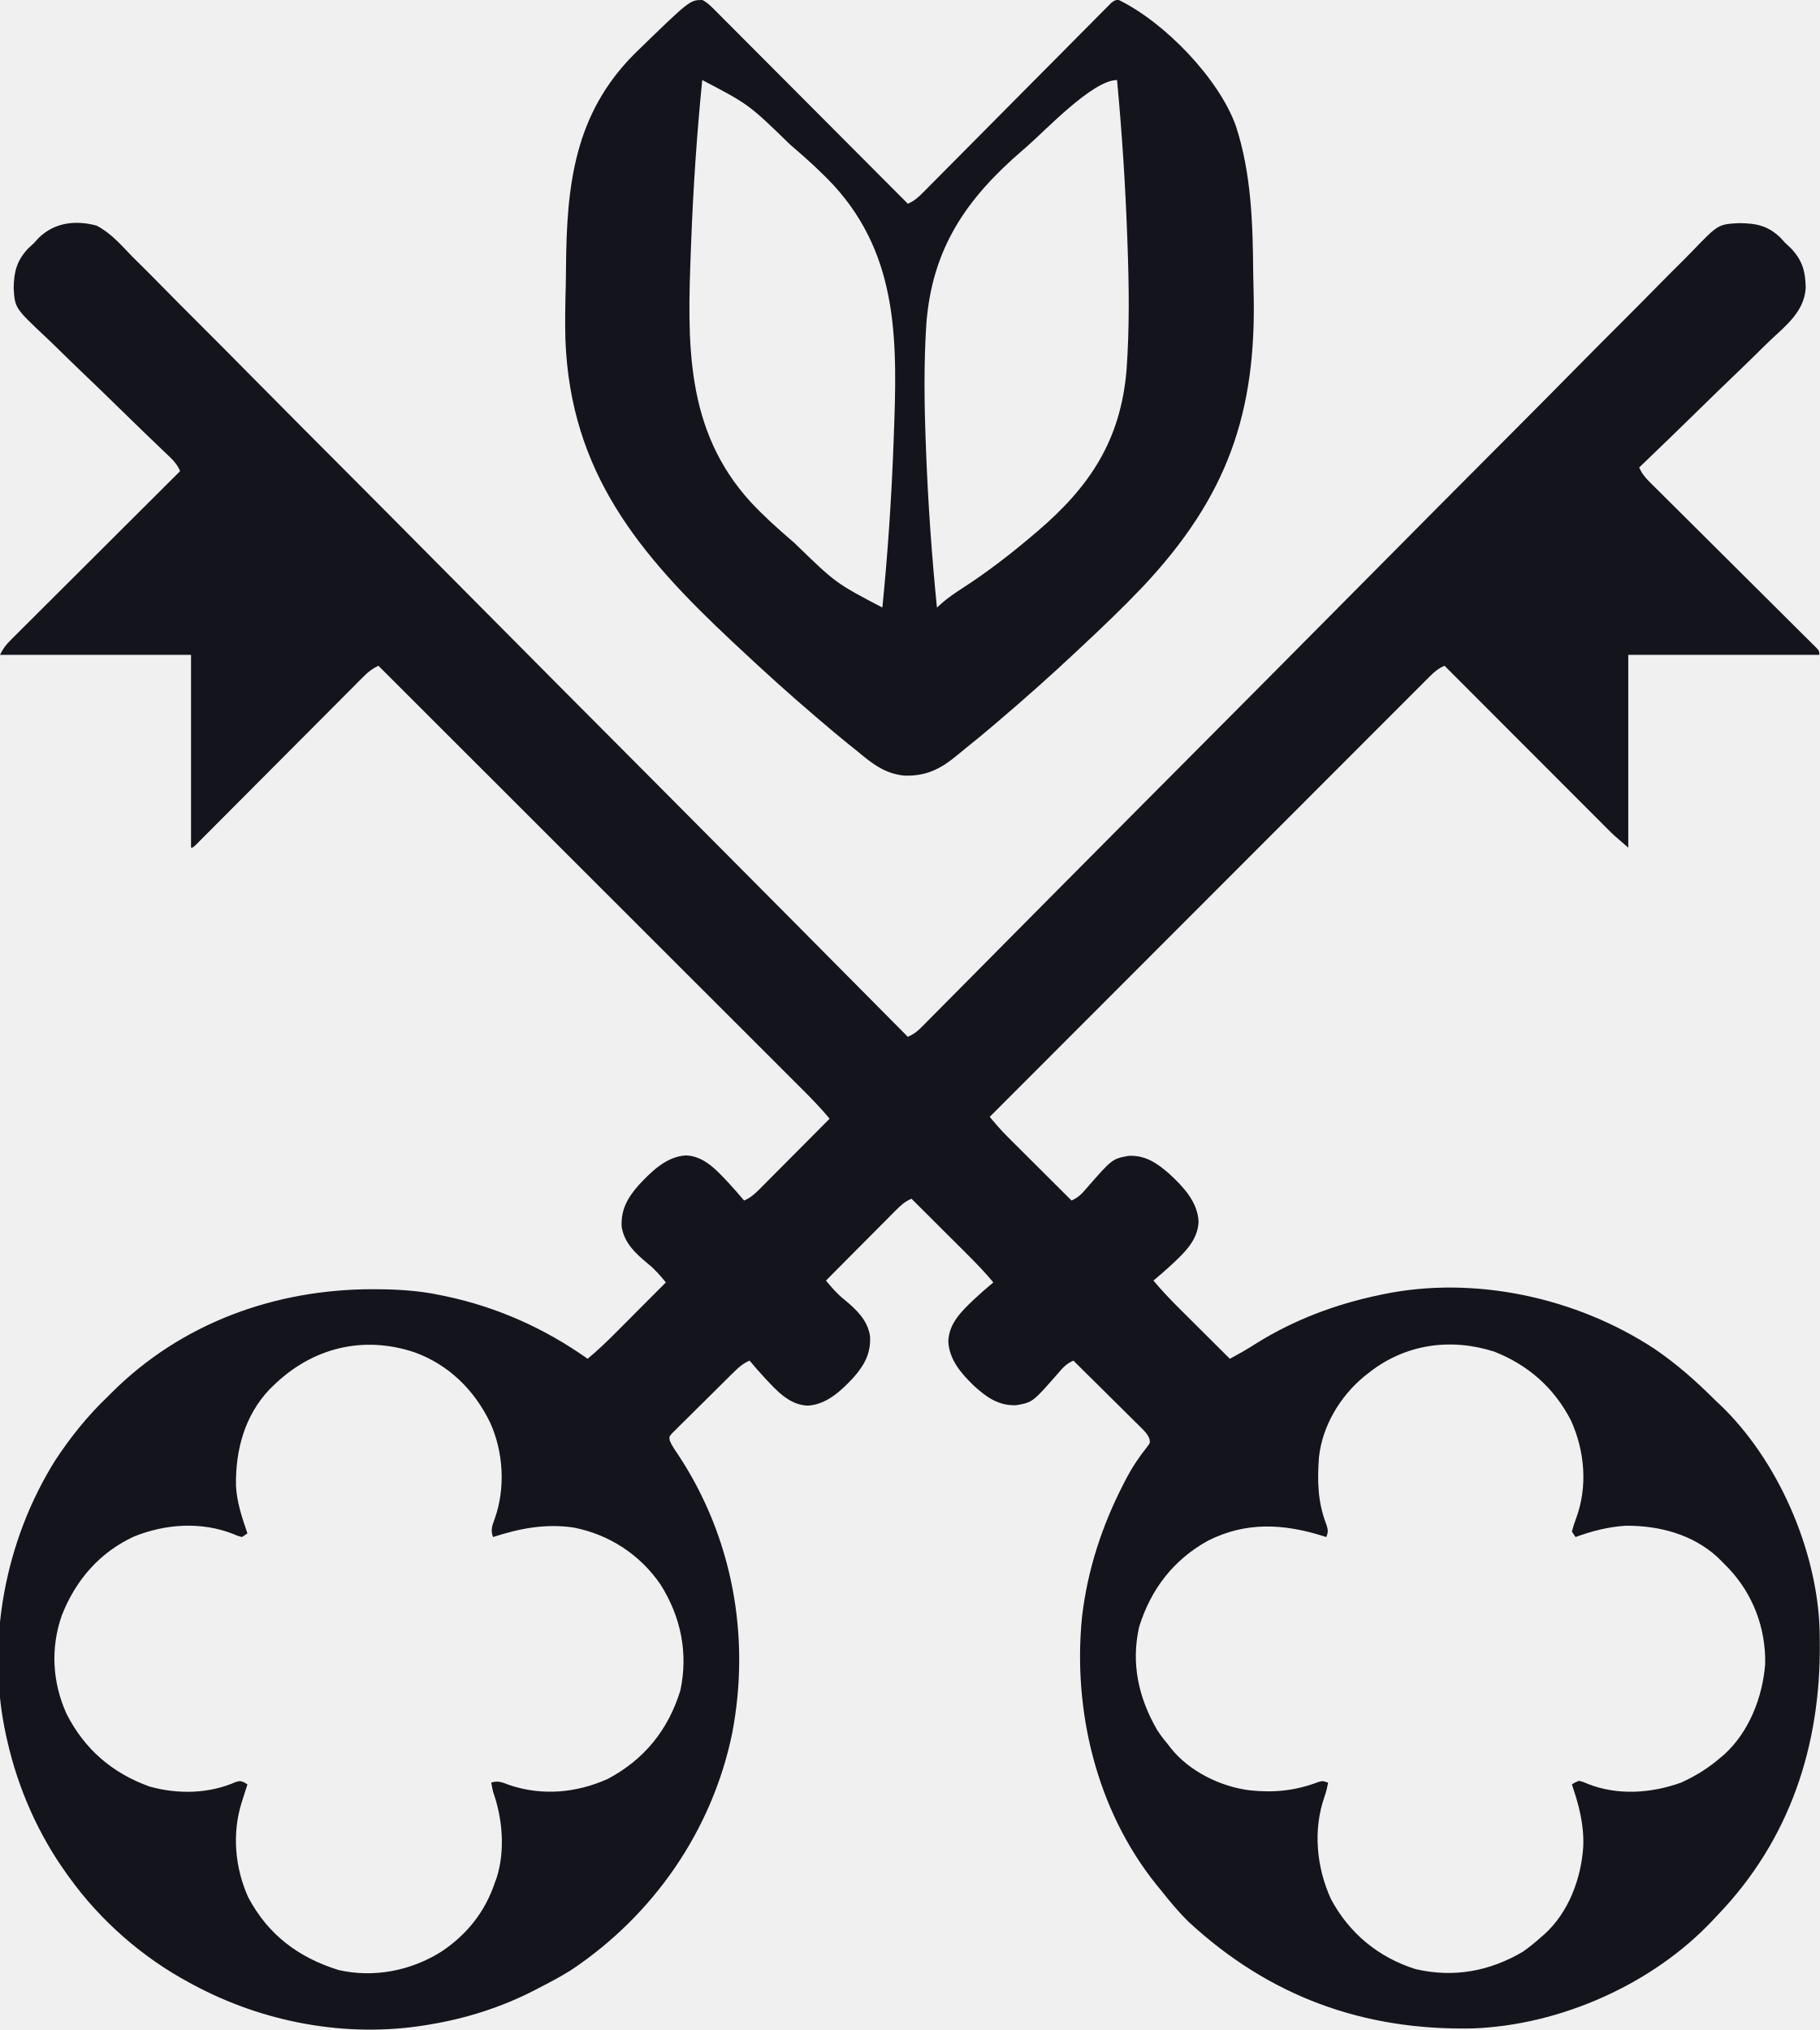
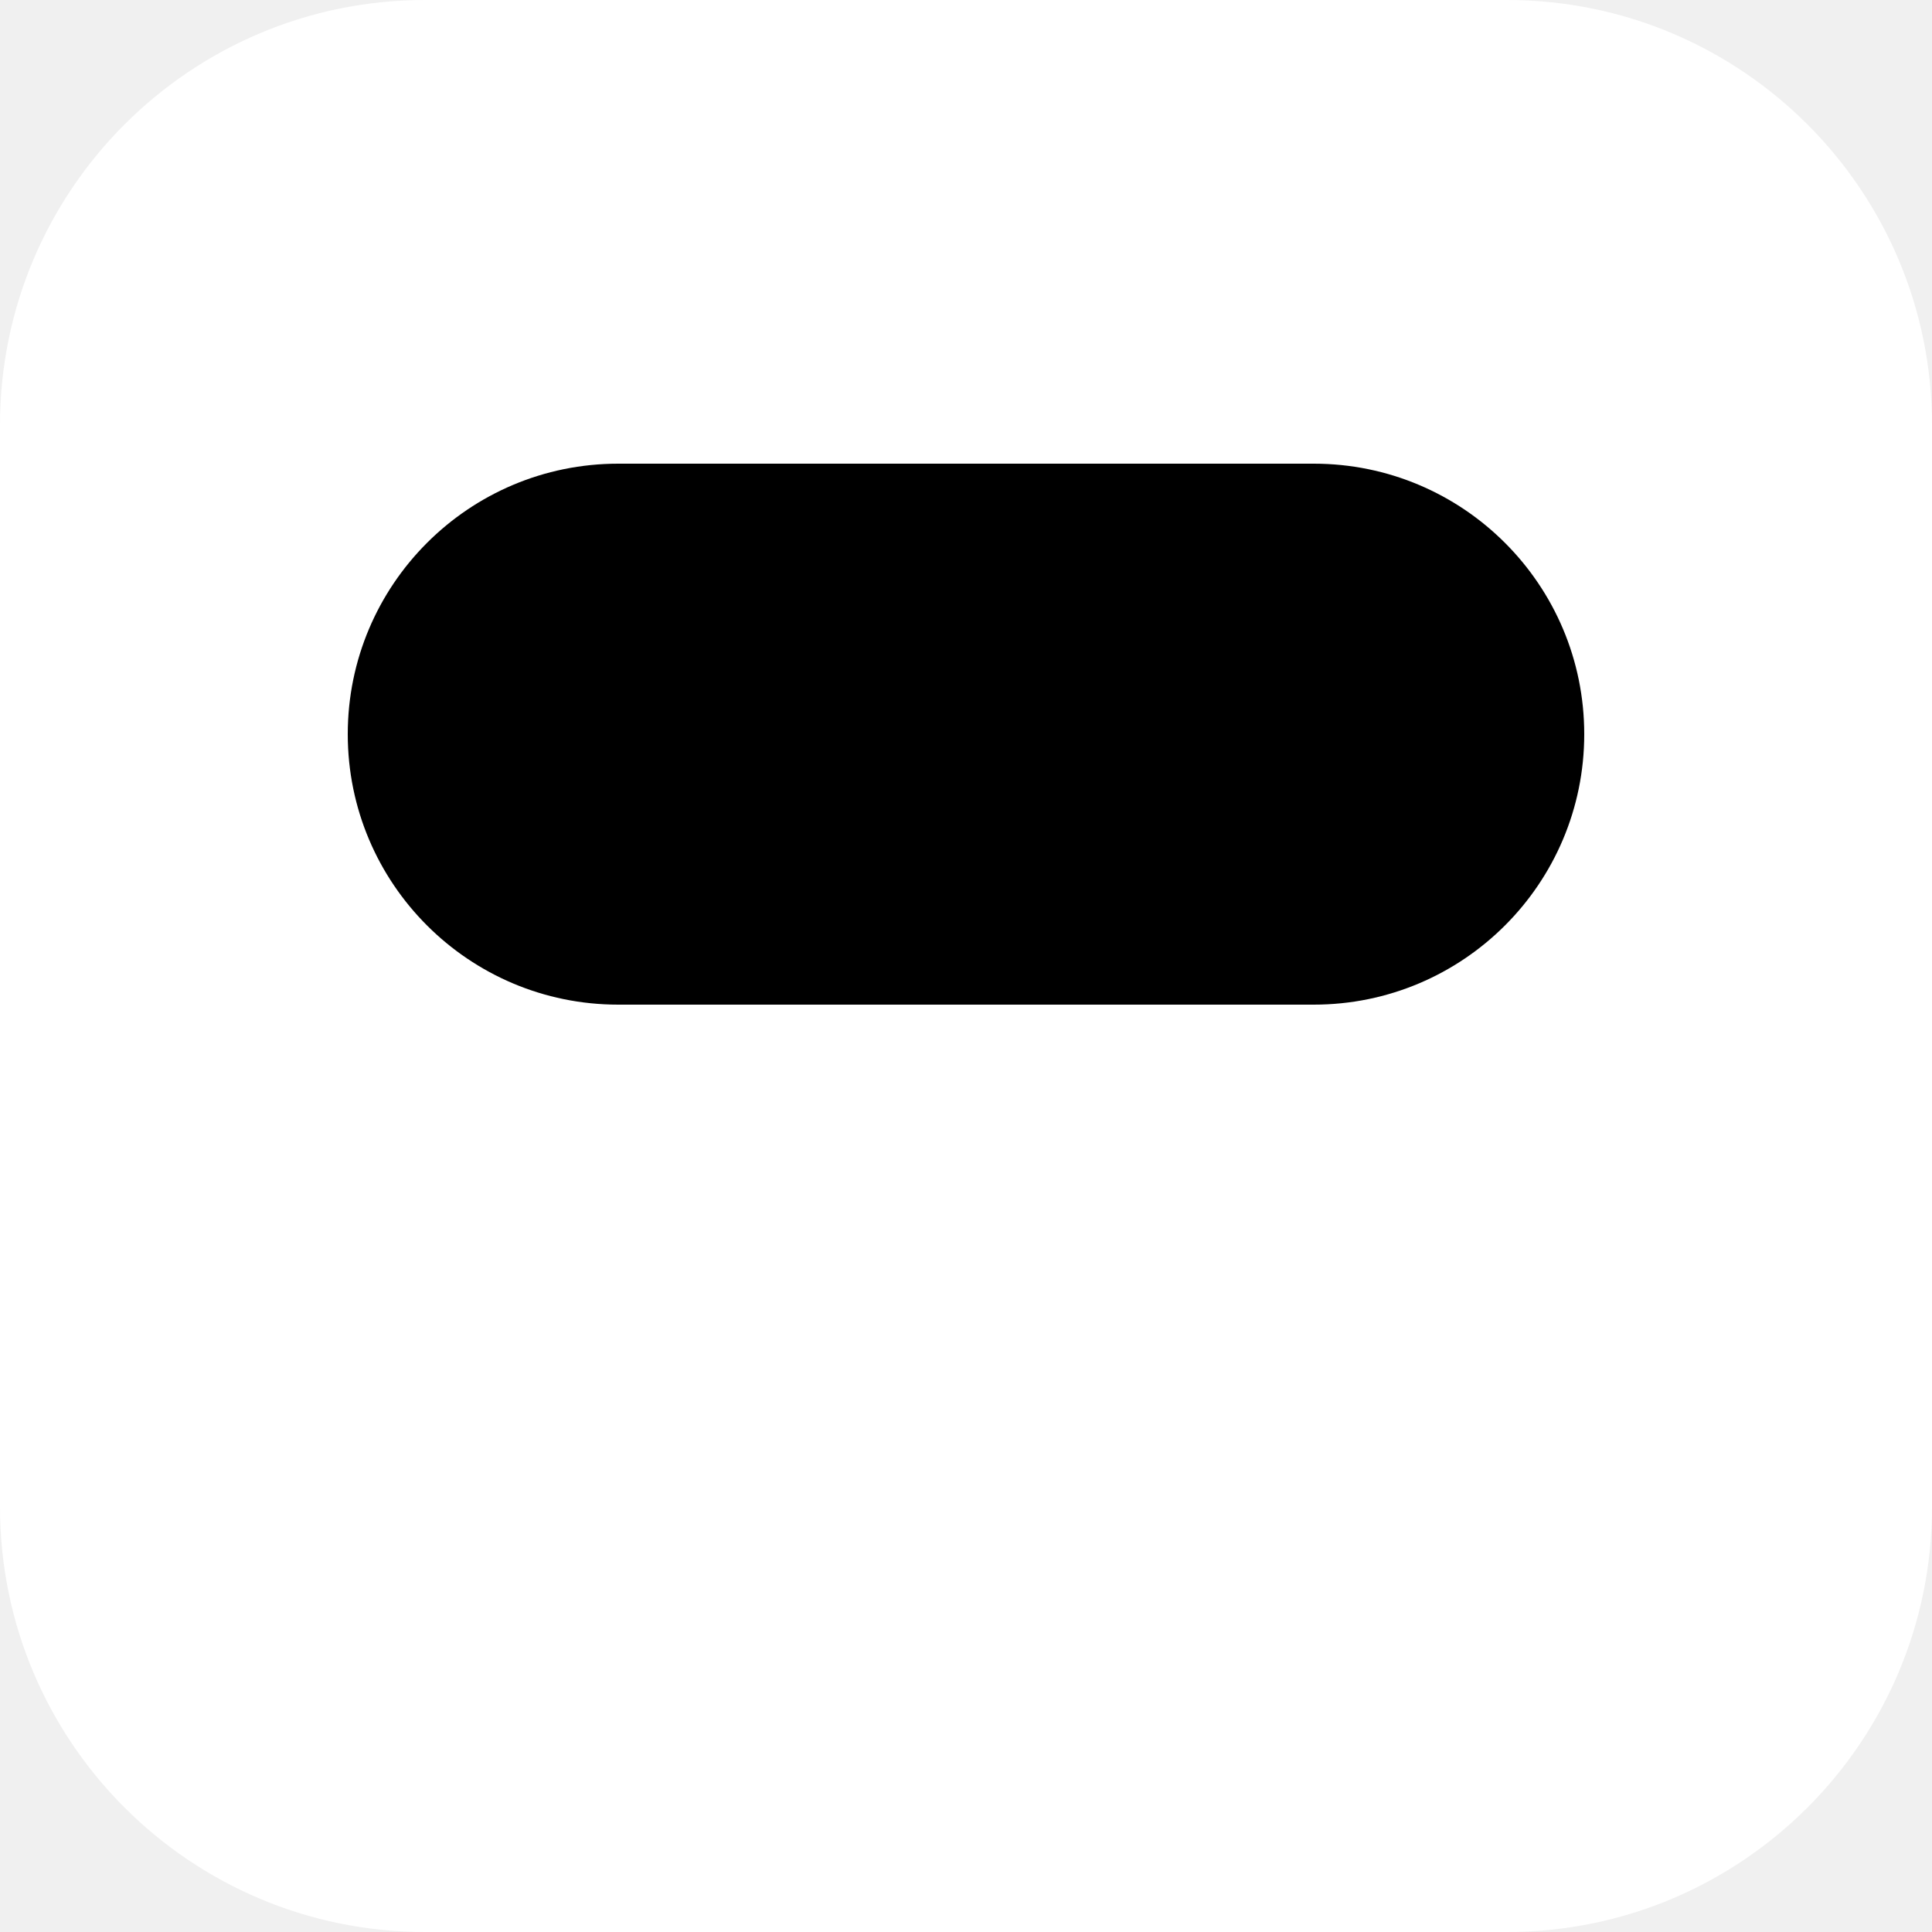
- <svg xmlns="http://www.w3.org/2000/svg" version="1.1" viewBox="0 0 1000 1116" width="1000" height="1116">
-   <path d="M0 0 C7.77 3.94 13.61 10.73 19.58 16.93 C21.43 18.78 23.29 20.62 25.15 22.45 C29.18 26.44 33.17 30.46 37.13 34.51 C43.02 40.53 48.98 46.49 54.94 52.44 C64.98 62.45 74.97 72.51 84.92 82.6 C94.78 92.58 104.65 102.54 114.56 112.47 C115.18 113.09 115.79 113.71 116.43 114.35 C119.56 117.49 122.7 120.63 125.83 123.77 C148 145.98 170.12 168.25 192.21 190.55 C213.67 212.21 235.15 233.84 256.66 255.45 C257.32 256.11 257.98 256.78 258.67 257.47 C265.33 264.16 271.99 270.85 278.66 277.54 C292.23 291.17 305.8 304.8 319.37 318.44 C319.99 319.07 320.62 319.69 321.26 320.34 C362.89 362.17 404.45 404.08 446 446 C448.97 444.67 451.03 443.21 453.32 440.9 C453.96 440.26 454.6 439.62 455.26 438.96 C455.95 438.26 456.65 437.55 457.36 436.82 C458.11 436.07 458.86 435.32 459.63 434.54 C462.15 432 464.67 429.45 467.19 426.9 C469.01 425.07 470.83 423.24 472.65 421.4 C476.61 417.41 480.58 413.41 484.54 409.41 C490.98 402.9 497.43 396.39 503.88 389.89 C506.14 387.62 508.39 385.35 510.65 383.07 C511.21 382.5 511.78 381.93 512.36 381.34 C516.48 377.19 520.6 373.04 524.71 368.89 C541.94 351.52 559.18 334.16 576.43 316.82 C577.69 315.56 578.95 314.29 580.21 313.03 C590.48 302.7 600.75 292.38 611.02 282.06 C620.28 272.76 629.53 263.46 638.79 254.15 C639.45 253.49 640.11 252.83 640.79 252.14 C662.17 230.65 683.52 209.12 704.85 187.58 C726.79 165.43 748.75 143.32 770.77 121.25 C773.88 118.13 776.99 115.01 780.1 111.89 C780.71 111.28 781.32 110.66 781.95 110.03 C791.8 100.16 801.6 90.25 811.39 80.32 C821.23 70.34 831.12 60.4 841.04 50.5 C846.93 44.62 852.79 38.71 858.61 32.76 C862.96 28.31 867.37 23.92 871.81 19.55 C873.59 17.78 875.35 15.99 877.09 14.18 C891.43 -0.71 891.43 -0.71 902.85 -1.33 C912.32 -1.26 918.77 -0.01 925.75 6.79 C927.05 8.23 927.05 8.23 928.38 9.69 C929.33 10.56 930.28 11.43 931.25 12.33 C937.71 19.02 939.39 25.26 939.53 34.35 C938.74 47.19 928.65 55.01 919.83 63.3 C917.27 65.73 914.77 68.22 912.26 70.7 C907.52 75.38 902.73 80 897.92 84.6 C892.43 89.84 887.01 95.15 881.59 100.46 C870.46 111.38 859.26 122.21 848 133 C849.46 136.37 851.32 138.57 853.92 141.15 C854.74 141.97 855.56 142.79 856.4 143.63 C857.75 144.97 857.75 144.97 859.13 146.33 C860.09 147.28 861.04 148.23 862 149.19 C864.06 151.24 866.11 153.28 868.18 155.33 C871.43 158.56 874.68 161.79 877.93 165.03 C884.82 171.9 891.72 178.76 898.62 185.62 C906.08 193.04 913.54 200.45 920.99 207.88 C924.22 211.1 927.45 214.32 930.69 217.53 C932.7 219.53 934.71 221.53 936.72 223.53 C938.1 224.9 939.48 226.27 940.87 227.64 C941.68 228.45 942.49 229.27 943.33 230.1 C944.04 230.81 944.76 231.52 945.49 232.25 C947 234 947 234 947 236 C912.35 236 877.7 236 842 236 C842 270.98 842 305.96 842 342 C834.13 335.25 834.13 335.25 830.59 331.71 C829.79 330.91 828.99 330.11 828.16 329.29 C827.31 328.43 826.46 327.57 825.58 326.69 C824.66 325.77 823.74 324.85 822.8 323.91 C820.3 321.41 817.8 318.91 815.31 316.41 C812.69 313.79 810.08 311.17 807.46 308.55 C802.52 303.61 797.57 298.65 792.63 293.7 C787 288.06 781.37 282.42 775.73 276.78 C764.15 265.19 752.57 253.6 741 242 C737.55 243.49 735.31 245.44 732.67 248.09 C731.8 248.95 730.94 249.81 730.05 250.7 C729.09 251.66 728.13 252.62 727.18 253.58 C726.16 254.6 725.14 255.61 724.13 256.63 C721.33 259.42 718.53 262.23 715.74 265.03 C712.73 268.05 709.71 271.07 706.69 274.08 C701.46 279.31 696.24 284.54 691.02 289.77 C683.47 297.33 675.92 304.89 668.36 312.45 C656.1 324.72 643.85 336.98 631.6 349.25 C619.69 361.17 607.79 373.09 595.88 385.01 C595.15 385.74 594.42 386.48 593.66 387.23 C589.98 390.92 586.3 394.6 582.62 398.28 C552.07 428.85 521.53 459.42 491 490 C491.95 491.12 492.91 492.24 493.86 493.35 C494.39 493.98 494.93 494.6 495.47 495.24 C497.32 497.37 499.26 499.38 501.26 501.37 C502.04 502.16 502.82 502.94 503.63 503.74 C504.86 504.96 504.86 504.96 506.12 506.21 C506.97 507.07 507.83 507.93 508.71 508.81 C511.43 511.52 514.15 514.23 516.88 516.94 C518.73 518.78 520.58 520.63 522.43 522.48 C526.95 526.99 531.47 531.5 536 536 C539.61 534.33 541.5 532.5 544.06 529.43 C558.35 513.08 558.35 513.08 567.39 511.43 C576.52 511 582.96 515.4 589.6 521.2 C597.25 528.26 605.29 536.64 605.81 547.56 C605.43 558.06 597.62 565.05 590.41 571.8 C587.34 574.61 584.2 577.33 581 580 C585.56 585.47 590.41 590.54 595.46 595.56 C596.25 596.35 597.04 597.14 597.86 597.95 C600.36 600.45 602.87 602.94 605.38 605.44 C607.08 607.14 608.79 608.84 610.5 610.54 C614.66 614.7 618.83 618.85 623 623 C624.43 622.21 625.87 621.42 627.3 620.62 C628.1 620.18 628.9 619.74 629.72 619.28 C632.57 617.68 635.31 615.95 638.06 614.19 C658.83 601.38 681.15 593 705 588 C705.83 587.82 706.67 587.64 707.53 587.46 C757.86 577.13 813.73 589.45 856.36 617.5 C868.65 625.83 879.52 635.5 890 646 C890.66 646.61 891.32 647.23 892 647.86 C924.15 678.25 945.85 728.14 947.18 772.18 C947.2 773.67 947.22 775.16 947.24 776.65 C947.25 777.46 947.26 778.27 947.27 779.1 C947.81 835.54 930.91 887.2 891.41 928.52 C890.48 929.5 889.54 930.49 888.62 931.48 C855.66 966.74 804.83 989.32 756.68 991.12 C696.55 992.43 644.72 973.61 600.43 932.62 C594.8 927.14 589.87 921.16 585 915 C584.21 914.04 583.41 913.07 582.6 912.08 C549.71 871.14 536.55 816.31 541.77 764.65 C544.83 738.88 552.68 714.9 564.5 691.88 C565.02 690.86 565.54 689.84 566.08 688.79 C569.4 682.5 573.13 676.93 577.58 671.38 C579.2 669.19 579.2 669.19 578.83 667.11 C577.75 664.36 576.23 662.87 574.12 660.78 C573.3 659.96 572.48 659.14 571.64 658.3 C570.74 657.42 569.85 656.54 568.93 655.64 C568.02 654.74 567.12 653.83 566.18 652.9 C563.77 650.5 561.35 648.11 558.93 645.72 C556.45 643.28 553.99 640.83 551.53 638.38 C546.69 633.58 541.85 628.79 537 624 C533.39 625.67 531.5 627.5 528.94 630.57 C514.64 646.93 514.64 646.93 505.56 648.52 C495.93 648.92 489.11 644.07 482.24 637.76 C475.33 631.05 468.76 623.52 468.25 613.5 C468.56 603.61 475.27 597.17 482 590.69 C485.57 587.34 489.24 584.14 493 581 C488.25 575.28 483.15 570.02 477.88 564.79 C476.6 563.5 476.6 563.5 475.29 562.19 C472.57 559.48 469.85 556.77 467.12 554.06 C465.27 552.22 463.42 550.37 461.57 548.52 C457.05 544.01 452.53 539.5 448 535 C444.51 536.5 442.27 538.49 439.6 541.17 C438.31 542.47 438.31 542.47 436.99 543.78 C436.07 544.71 435.15 545.64 434.2 546.6 C433.25 547.56 432.29 548.52 431.33 549.49 C428.81 552.01 426.3 554.54 423.79 557.07 C421.23 559.65 418.66 562.23 416.09 564.81 C411.05 569.87 406.03 574.93 401 580 C404.15 583.8 407.19 587.39 411.09 590.45 C417.8 596.06 423.77 601.55 425.23 610.51 C425.74 619.92 422.24 626.34 416.11 633.32 C409.37 640.56 401.34 648.18 391 648.75 C380.77 648.41 373.83 640.41 367.26 633.41 C364.43 630.34 361.69 627.19 359 624 C355.67 625.46 353.44 627.29 350.86 629.84 C350.05 630.62 349.25 631.41 348.42 632.22 C347.57 633.07 346.71 633.93 345.82 634.8 C344.94 635.68 344.06 636.56 343.14 637.46 C341.28 639.31 339.41 641.16 337.55 643.02 C335.17 645.4 332.76 647.77 330.36 650.13 C328.06 652.38 325.79 654.66 323.51 656.93 C322.64 657.78 321.78 658.63 320.88 659.5 C320.09 660.29 319.31 661.09 318.49 661.91 C317.79 662.6 317.09 663.3 316.37 664.01 C314.77 665.89 314.77 665.89 315.18 668.09 C316.39 670.91 318.08 673.28 319.81 675.81 C349.69 721.12 359.65 775.76 349.43 828.97 C338.46 882.3 306.13 928.87 261 959 C255.17 962.66 249.13 965.88 243 969 C242.32 969.35 241.65 969.71 240.95 970.07 C222.84 979.44 203.11 985.72 183 989 C181.98 989.17 181.98 989.17 180.94 989.35 C137.36 996.43 91.66 987.87 53 967 C52.1 966.52 52.1 966.52 51.18 966.03 C25.27 952.12 2.16 931.87 -15 908 C-15.41 907.43 -15.83 906.86 -16.25 906.27 C-31.96 884.43 -43.07 859.22 -49 833 C-49.29 831.73 -49.29 831.73 -49.59 830.43 C-60.92 779.12 -50.37 722.98 -22.51 678.63 C-14.28 666.11 -4.83 654.36 6 644 C7.17 642.83 7.17 642.83 8.37 641.63 C46.68 603.38 98.12 584.77 151.74 584.75 C164.39 584.77 176.59 585.35 189 588 C189.92 588.19 190.84 588.38 191.79 588.57 C220.11 594.5 246.42 606.27 270 623 C275.47 618.44 280.54 613.59 285.56 608.54 C286.35 607.75 287.14 606.96 287.95 606.14 C290.45 603.64 292.94 601.13 295.44 598.62 C297.14 596.92 298.84 595.21 300.54 593.5 C304.7 589.34 308.85 585.17 313 581 C309.85 577.2 306.81 573.61 302.91 570.55 C296.24 564.97 290.24 559.45 288.72 550.54 C288.15 540.93 292.06 534.33 298.25 527.32 C305.13 519.95 313.48 511.73 324.06 511.19 C334.23 511.58 341.2 519.63 347.74 526.59 C350.57 529.66 353.31 532.81 356 536 C359.49 534.5 361.73 532.51 364.4 529.83 C365.69 528.53 365.69 528.53 367.01 527.22 C367.93 526.29 368.85 525.36 369.8 524.4 C370.75 523.44 371.71 522.48 372.67 521.51 C375.19 518.99 377.7 516.46 380.21 513.93 C382.77 511.35 385.34 508.77 387.91 506.19 C392.95 501.13 397.97 496.07 403 491 C398.02 484.99 392.62 479.48 387.09 473.97 C386.09 472.97 385.08 471.96 384.08 470.96 C381.34 468.21 378.59 465.47 375.84 462.73 C372.88 459.77 369.91 456.8 366.95 453.83 C361.82 448.7 356.68 443.57 351.55 438.44 C344.12 431.03 336.7 423.61 329.28 416.19 C317.24 404.15 305.2 392.11 293.15 380.08 C281.46 368.39 269.76 356.7 258.06 345.01 C257.34 344.29 256.62 343.57 255.88 342.82 C252.26 339.21 248.64 335.59 245.02 331.97 C215.02 301.98 185.01 271.99 155 242 C151.65 243.59 149.43 245.32 146.81 247.96 C145.98 248.79 145.15 249.62 144.29 250.47 C143.39 251.38 142.49 252.29 141.57 253.22 C140.6 254.19 139.64 255.16 138.67 256.12 C136.6 258.2 134.53 260.28 132.46 262.36 C129.19 265.65 125.92 268.93 122.64 272.22 C117.46 277.4 112.29 282.6 107.12 287.79 C97.85 297.11 88.58 306.41 79.3 315.72 C76.04 318.98 72.78 322.25 69.53 325.53 C67.51 327.56 65.49 329.58 63.47 331.61 C62.08 333.01 60.69 334.4 59.3 335.8 C58.48 336.62 57.66 337.45 56.81 338.29 C56.1 339.01 55.38 339.73 54.64 340.48 C53 342 53 342 52 342 C52 307.02 52 272.04 52 236 C17.35 236 -17.3 236 -53 236 C-51.19 232.38 -49.86 230.62 -47.08 227.84 C-46.26 227.01 -45.44 226.19 -44.6 225.35 C-43.25 224.01 -43.25 224.01 -41.87 222.64 C-40.91 221.69 -39.96 220.73 -39 219.77 C-36.41 217.18 -33.81 214.59 -31.21 212.01 C-28.49 209.3 -25.78 206.59 -23.07 203.88 C-17.94 198.75 -12.8 193.63 -7.65 188.51 C-1.8 182.68 4.05 176.84 9.9 171 C21.92 159 33.96 147 46 135 C44.59 131.8 42.94 129.73 40.42 127.32 C39.68 126.6 38.93 125.89 38.17 125.15 C37.35 124.38 36.54 123.6 35.69 122.8 C33.92 121.09 32.14 119.38 30.36 117.67 C28.94 116.31 28.94 116.31 27.49 114.92 C24.53 112.08 21.58 109.21 18.64 106.35 C18.15 105.86 17.65 105.38 17.14 104.88 C15.09 102.88 13.03 100.87 10.98 98.87 C5.18 93.2 -0.64 87.56 -6.51 81.96 C-11.18 77.51 -15.82 73.02 -20.41 68.49 C-22.83 66.09 -25.27 63.72 -27.76 61.4 C-44.83 45.33 -44.83 45.33 -45.49 34.39 C-45.36 25.27 -43.73 19.04 -37.25 12.33 C-36.3 11.46 -35.35 10.59 -34.38 9.69 C-33.51 8.73 -32.65 7.78 -31.75 6.79 C-23.04 -1.69 -11.59 -3.08 0 0 Z M97 638 C96.37 638.61 95.74 639.23 95.1 639.86 C81.47 654.29 76.41 673.14 76.71 692.64 C77.11 701.71 80.09 710.47 83 719 C82.01 719.66 81.02 720.32 80 721 C77.72 720.39 77.72 720.39 75.06 719.25 C57.51 712.42 38 713.74 20.69 720.69 C1.69 729.47 -11.41 744.71 -19 764 C-25.31 781.94 -24.26 800.79 -16.44 818.16 C-6.53 837.7 8.69 850.73 29.14 858.14 C44.75 862.5 61.82 862.21 76.7 855.61 C79 855 79 855 81.3 855.89 C82.14 856.44 82.14 856.44 83 857 C82.48 858.63 82.48 858.63 81.94 860.29 C81.48 861.73 81.02 863.18 80.56 864.62 C80.33 865.34 80.1 866.05 79.87 866.79 C74.46 883.86 76.1 902.72 83.43 919.03 C94.33 939.66 111.04 952.13 133 959 C152.34 963.45 172.52 959.51 189.2 949.18 C203.38 939.89 213.62 927.15 219 911 C219.48 909.73 219.48 909.73 219.96 908.43 C224.76 893.34 223.27 875.68 218 861 C217.64 859.34 217.29 857.67 217 856 C220.97 854.68 223.37 856.02 227.12 857.38 C245.06 863.37 263.76 861.7 281 854 C301.09 843.39 314.25 827.07 320.94 805.44 C325.41 784.76 321.21 764.66 310 747 C298.72 730.58 281.77 719.53 262.19 715.75 C246.69 713.53 232.75 716.21 218 721 C216.56 717.19 217.51 714.81 218.88 711.06 C224.93 694.31 223.75 674.01 216.33 657.92 C207.72 640.15 193.58 626.18 174.83 619.43 C146.37 609.93 118.36 617 97 638 Z M699 631 C698.17 631.66 697.34 632.31 696.48 632.99 C683.48 643.91 673.86 659.96 672 677 C671.02 689.97 671.26 701.75 676 713.95 C676.98 716.95 677.18 718.14 676 721 C675.44 720.82 674.88 720.64 674.3 720.45 C652.57 713.64 631.85 712.43 611 723 C591.99 733.48 579.53 749.74 573.12 770.44 C568.6 790.67 572.86 809.41 583 827 C584.83 829.84 586.81 832.43 589 835 C589.43 835.58 589.87 836.15 590.32 836.75 C600.44 849.7 617.85 858.26 633.97 860.24 C647.23 861.65 658.97 860.47 671.54 855.71 C674 855 674 855 677 856 C676.53 858.68 675.95 861.14 675.03 863.71 C668.59 882.06 670.63 902.65 678.62 920.12 C688.71 938.91 704.66 952.06 725 958.5 C745.84 963.41 765.71 959.77 784 949 C787.54 946.54 790.79 943.88 794 941 C794.61 940.48 795.22 939.96 795.85 939.43 C809.22 927.28 816.03 908.99 817.25 891.32 C817.74 879.18 814.92 868.47 811 857 C812.7 855.89 812.7 855.89 815 855 C817.3 855.61 817.3 855.61 819.88 856.75 C836.34 863.18 854.57 861.89 871 856 C879.09 852.37 886.32 847.82 893 842 C893.59 841.5 894.18 841.01 894.79 840.5 C908.49 828.01 915.84 808.9 917.25 790.8 C917.66 771.17 910.58 752.38 897.1 738.14 C895.74 736.75 894.37 735.37 893 734 C892.39 733.39 891.78 732.78 891.16 732.16 C877.41 719.48 858.86 714.63 840.57 714.78 C831.09 715.37 821.89 717.72 813 721 C812.34 720.01 811.68 719.02 811 718 C811.66 715.47 812.39 713.18 813.31 710.75 C819.79 693.33 818.11 673.75 810.5 656.9 C801.23 638.95 787.03 626.4 768.24 619.03 C744.07 611.33 719.01 614.96 699 631 Z " fill="#14141C" transform="translate(53,124)" />
-   <path d="M0 0 C2.69 1.4 4.5 3.2 6.64 5.34 C7.32 6.02 7.32 6.02 8.02 6.72 C9.55 8.24 11.07 9.78 12.58 11.31 C13.68 12.41 14.77 13.5 15.87 14.59 C18.84 17.56 21.8 20.54 24.76 23.52 C27.86 26.64 30.96 29.74 34.06 32.85 C39.94 38.73 45.8 44.62 51.67 50.52 C58.34 57.23 65.03 63.93 71.71 70.63 C85.46 84.41 99.21 98.21 112.94 112.01 C116.55 110.48 118.83 108.36 121.57 105.59 C122.5 104.66 123.42 103.73 124.37 102.77 C125.39 101.73 126.41 100.7 127.43 99.67 C128.51 98.58 129.58 97.5 130.66 96.41 C132.98 94.08 135.3 91.74 137.61 89.4 C141.27 85.7 144.94 82.01 148.61 78.32 C159.04 67.83 169.46 57.33 179.86 46.82 C185.61 41.01 191.37 35.22 197.13 29.43 C200.79 25.76 204.43 22.08 208.06 18.4 C210.32 16.11 212.59 13.84 214.86 11.56 C215.91 10.5 216.96 9.44 218.01 8.37 C219.43 6.92 220.87 5.49 222.31 4.05 C223.51 2.84 223.51 2.84 224.74 1.6 C226.94 0.01 226.94 0.01 228.88 0.01 C254.02 12.21 283.94 43.16 293.26 69.28 C301.76 95.25 302.57 123.03 302.78 150.11 C302.82 153.4 302.89 156.69 302.99 159.98 C304.78 227.18 288.45 273.12 242.28 322.38 C231.35 333.87 219.91 344.81 208.32 355.63 C207.36 356.53 206.4 357.43 205.42 358.35 C191.56 371.33 177.43 383.94 162.96 396.24 C162.08 396.99 161.2 397.75 160.28 398.53 C155.21 402.85 150.09 407.1 144.88 411.25 C143.32 412.49 141.78 413.76 140.25 415.04 C131.12 422.65 123.24 426.75 111.11 426.41 C100.4 425.4 93.4 419.88 85.39 413.16 C83.77 411.86 82.15 410.57 80.53 409.28 C75.25 405.03 70.08 400.64 64.92 396.24 C64.02 395.48 63.13 394.72 62.21 393.94 C47.65 381.54 33.52 368.71 19.57 355.63 C18.61 354.74 17.66 353.85 16.67 352.93 C-34.88 304.71 -72.47 259.74 -75.27 186.86 C-75.55 176.81 -75.35 166.78 -75.07 156.74 C-75 153.46 -74.96 150.19 -74.94 146.92 C-74.61 101.68 -70.33 62.57 -37.11 29.42 C-6.89 0.03 -6.89 0.03 0 0 Z M-0.06 44.01 C-3.06 73.92 -5.06 103.84 -6.18 133.88 C-6.23 134.98 -6.27 136.08 -6.31 137.22 C-8.24 188.45 -9.65 236.31 26.58 276.02 C33.57 283.51 41.11 290.34 48.88 297.01 C49.75 297.76 49.75 297.76 50.65 298.54 C73.31 320.58 73.31 320.58 98.94 334.01 C101.95 304.1 103.94 274.17 105.07 244.13 C105.11 243.03 105.15 241.93 105.19 240.8 C107.12 189.57 108.53 141.71 72.3 102 C65.31 94.51 57.77 87.68 50 81.01 C49.42 80.5 48.83 80 48.23 79.48 C25.57 57.44 25.57 57.44 -0.06 44.01 Z M177.88 81.01 C177.3 81.51 176.71 82.01 176.11 82.52 C144.99 109.33 126.29 136.47 123.1 178.2 C121.69 200.19 121.97 222.14 122.82 244.13 C122.86 245.24 122.9 246.34 122.94 247.48 C124.05 276.4 126.05 305.22 128.94 334.01 C129.9 333.14 130.87 332.28 131.86 331.39 C135.28 328.46 138.87 325.99 142.65 323.56 C156.65 314.54 169.71 304.42 182.38 293.63 C182.92 293.17 183.46 292.71 184.02 292.24 C213.02 267.55 229.95 241.98 233.16 203.4 C234.82 180.37 234.52 157.31 233.69 134.26 C233.65 133.15 233.61 132.04 233.57 130.9 C232.54 101.87 230.65 72.93 227.94 44.01 C214.45 44.01 188.21 72.1 177.88 81.01 Z " fill="#14141C" transform="translate(386.0596,-0.008630753)" />
+ <svg xmlns="http://www.w3.org/2000/svg" viewBox="0 0 100 100">
+   <rect width="100" height="100" rx="22" fill="#FFFFFF" />
+   <rect x="18" y="24" width="64" height="28" rx="14" fill="#000000" />
</svg>
